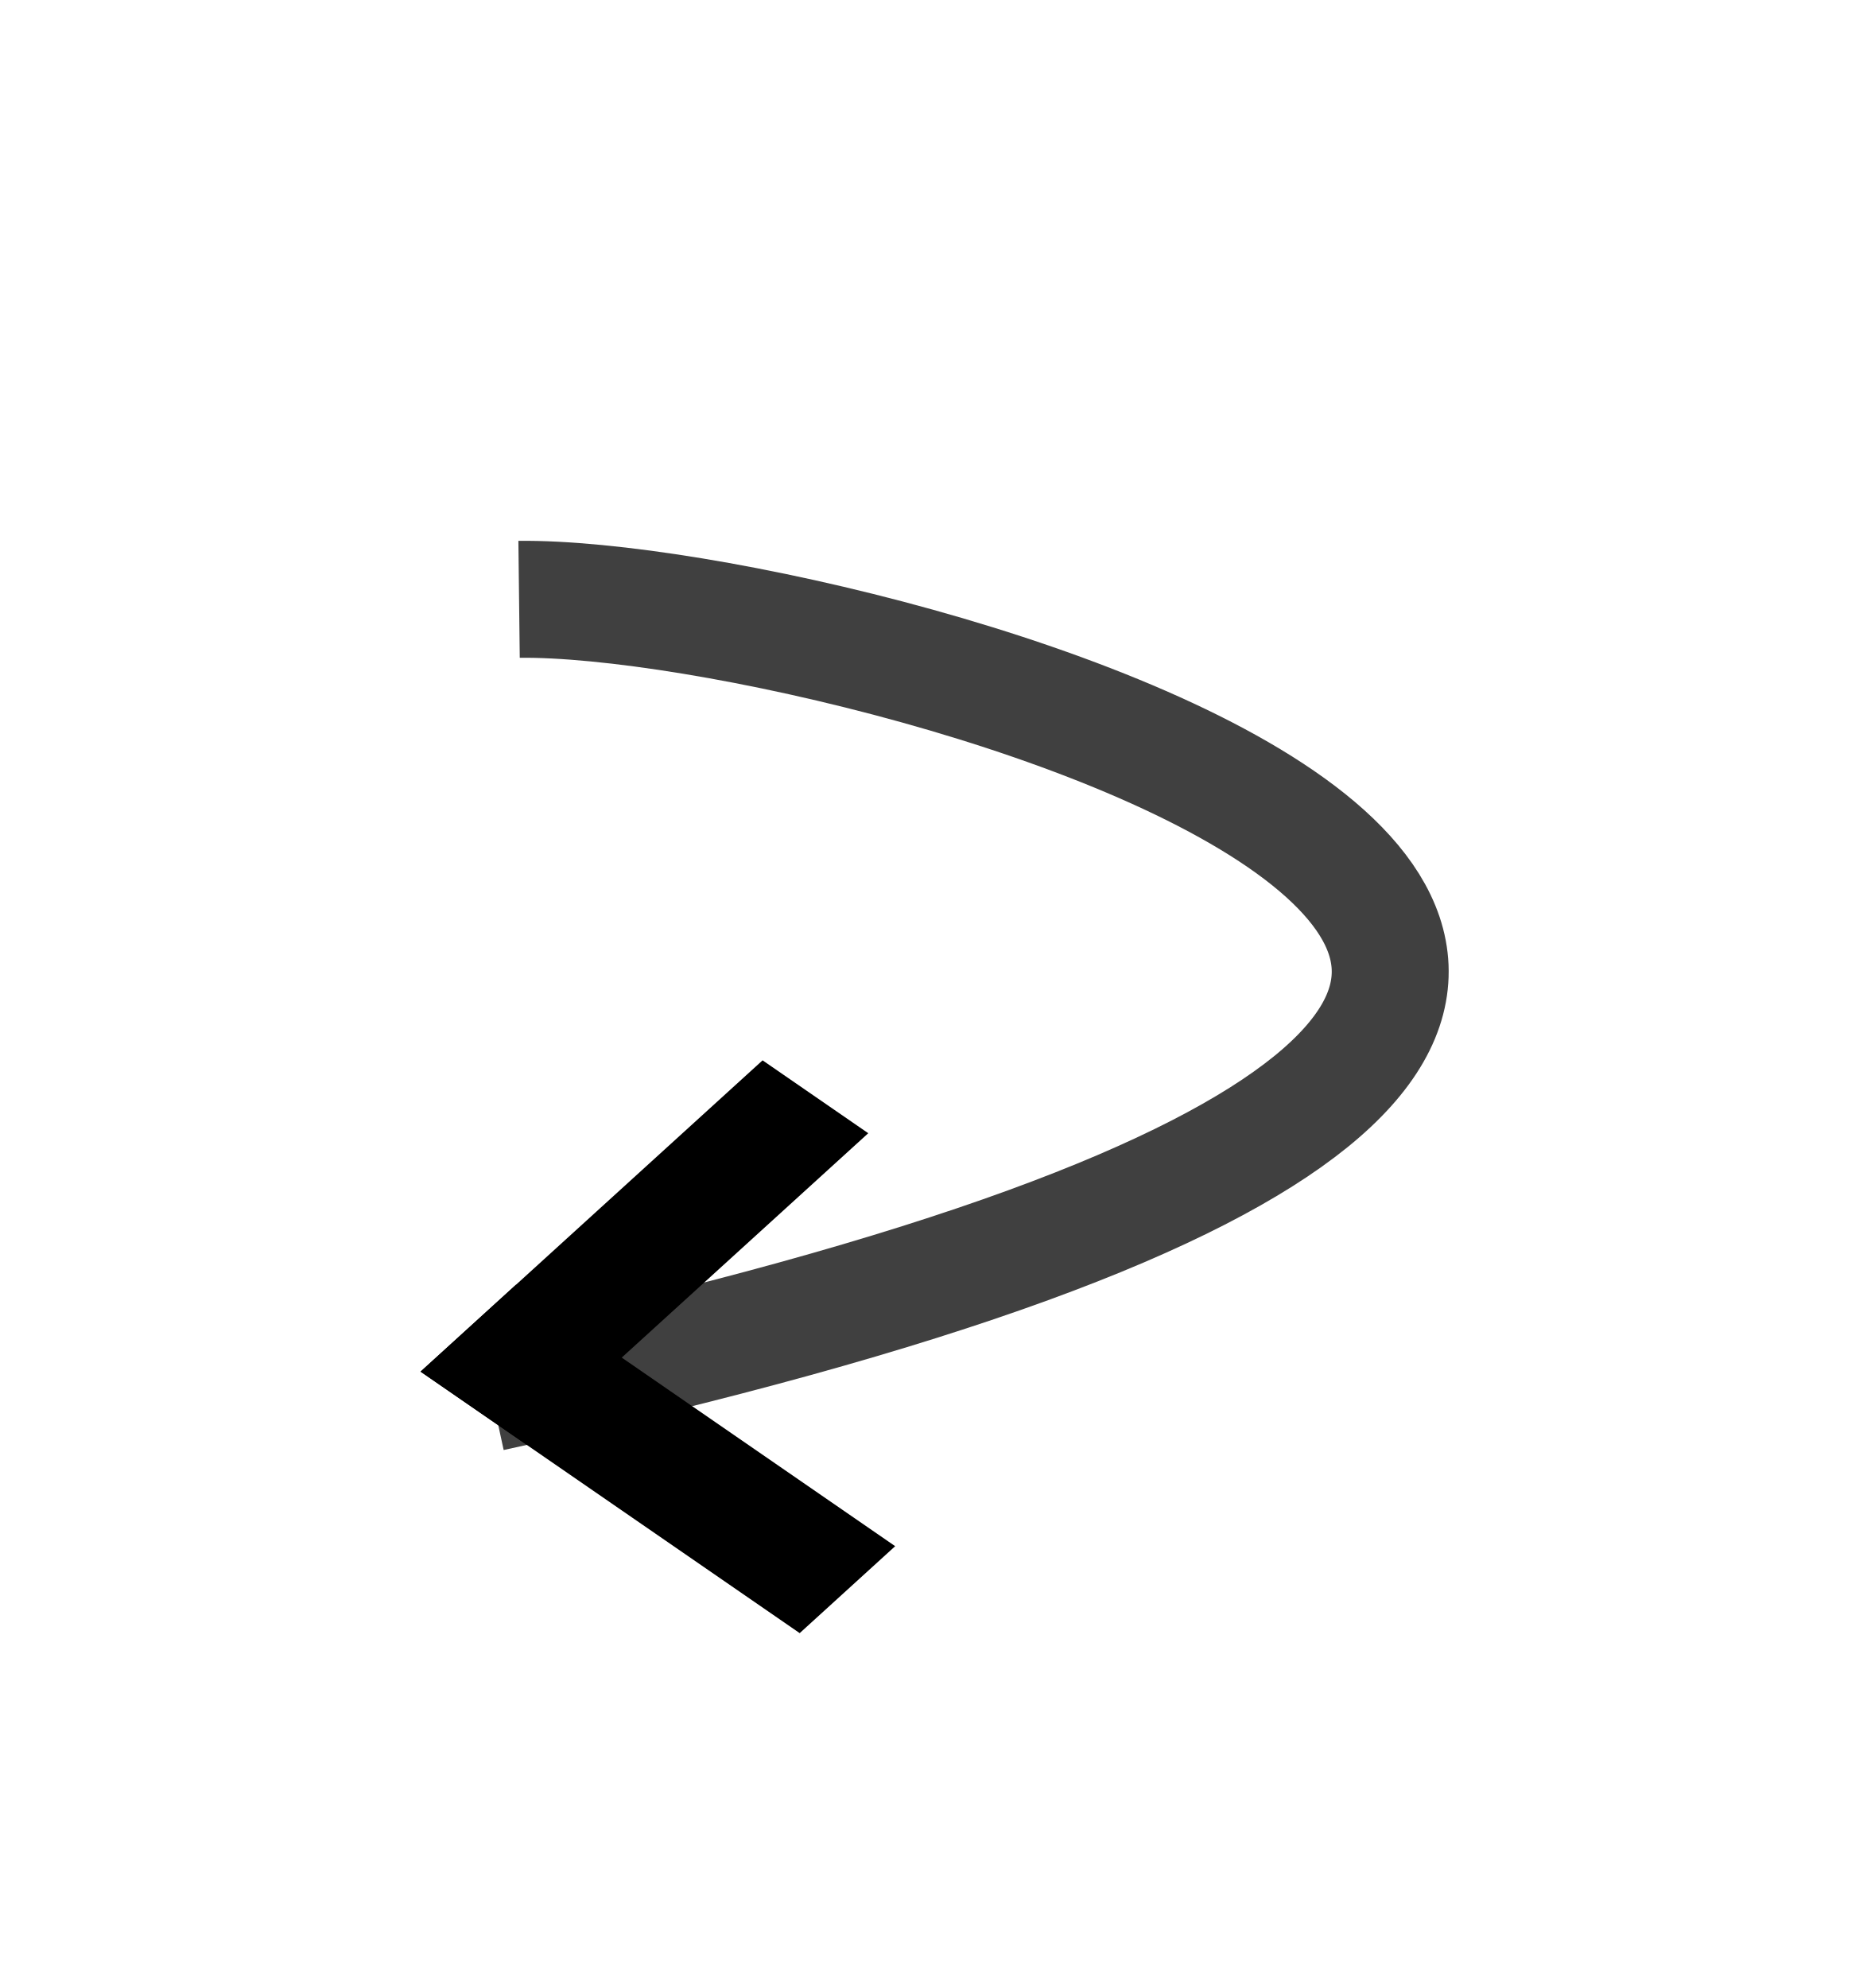
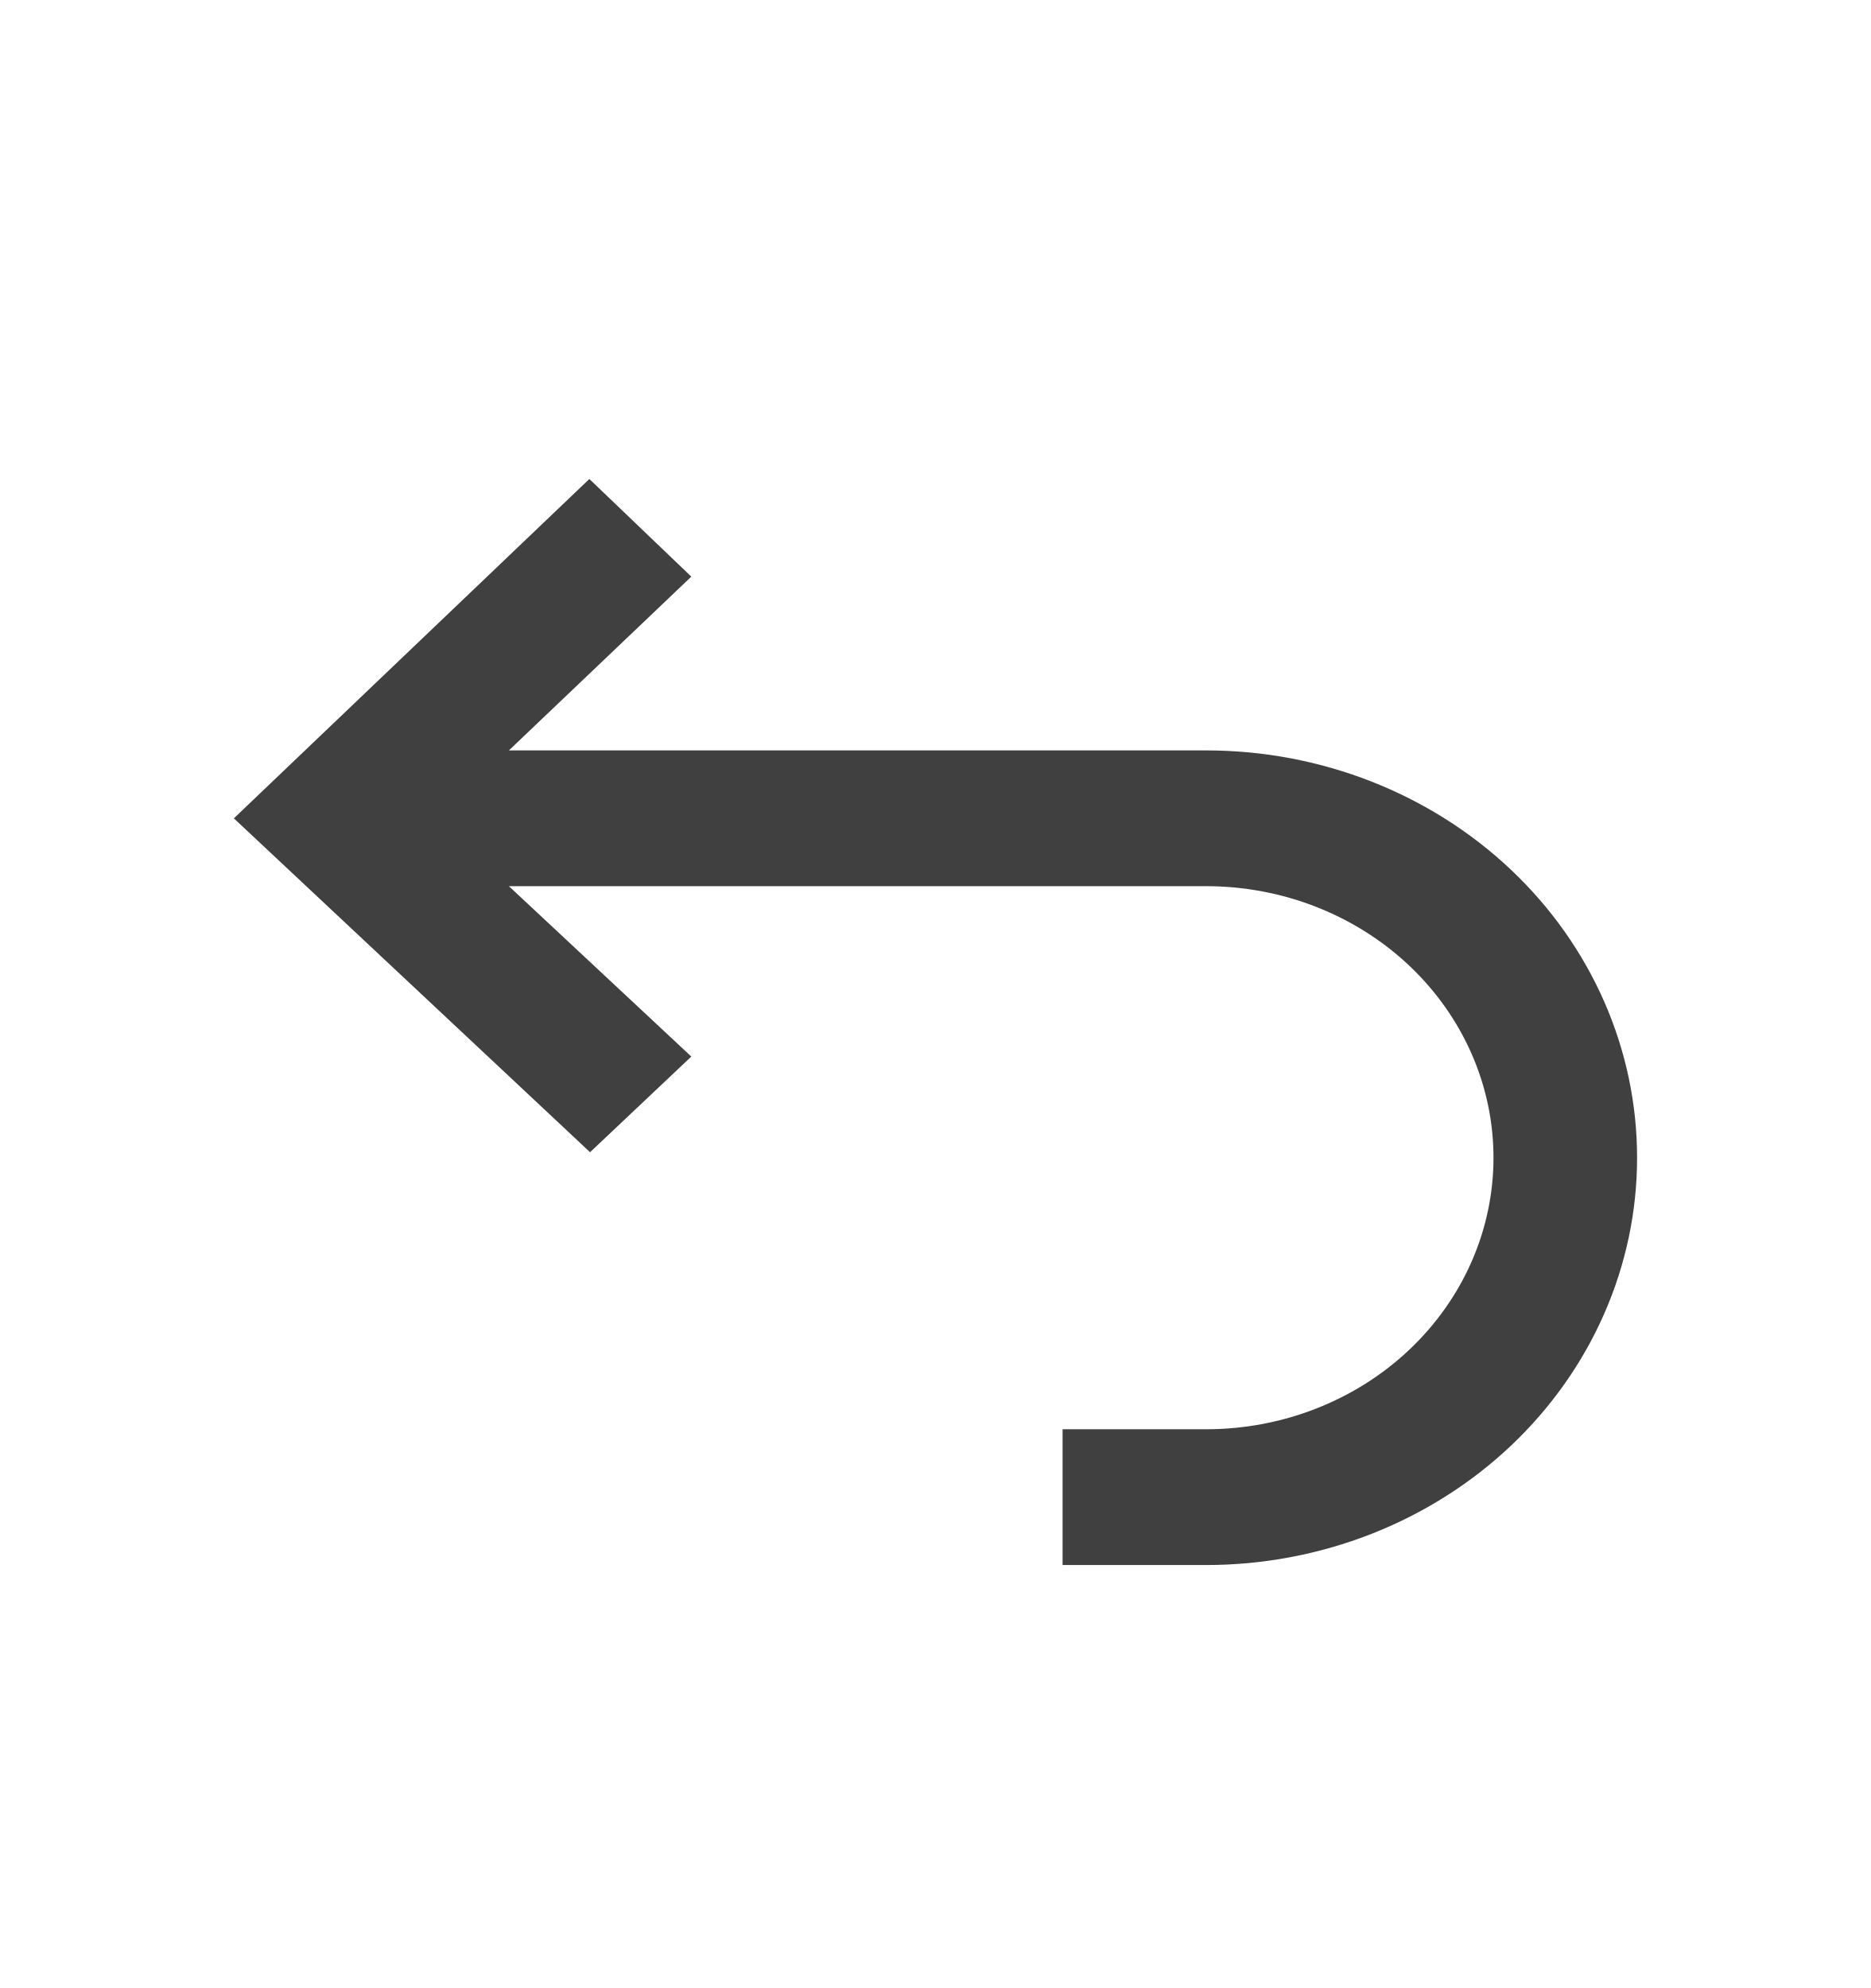
<svg xmlns="http://www.w3.org/2000/svg" width="current" height="current" viewBox="0 0 16 17" fill="none">
-   <path d="M4.439 5.125C7.424 5.09 19.731 8.534 4.201 11.911" stroke="#404040" />
-   <line y1="-0.55" x2="3.954" y2="-0.55" transform="matrix(-0.820017 -0.565562 -0.742294 0.675827 6.83878 13.9653)" stroke="black" stroke-width="1.1" />
-   <line y1="-0.55" x2="3.947" y2="-0.55" transform="matrix(-0.741101 0.67444 -0.821545 -0.566537 6.52142 9.06732)" stroke="black" stroke-width="1.1" />
+   <path d="M5.04 4.096L5.912 4.931L4.352 6.417H10.315C11.293 6.417 12.23 6.784 12.921 7.437C13.612 8.09 14 8.976 14 9.9C14 10.823 13.612 11.709 12.921 12.363C12.23 13.016 11.293 13.383 10.315 13.383H9.087V12.222H10.315C10.967 12.222 11.592 11.977 12.052 11.542C12.513 11.106 12.772 10.516 12.772 9.9C12.772 9.284 12.513 8.694 12.052 8.258C11.592 7.823 10.967 7.578 10.315 7.578H4.352L5.912 9.035L5.046 9.853L2 6.998L5.04 4.096Z" fill="#404040" />
</svg>
